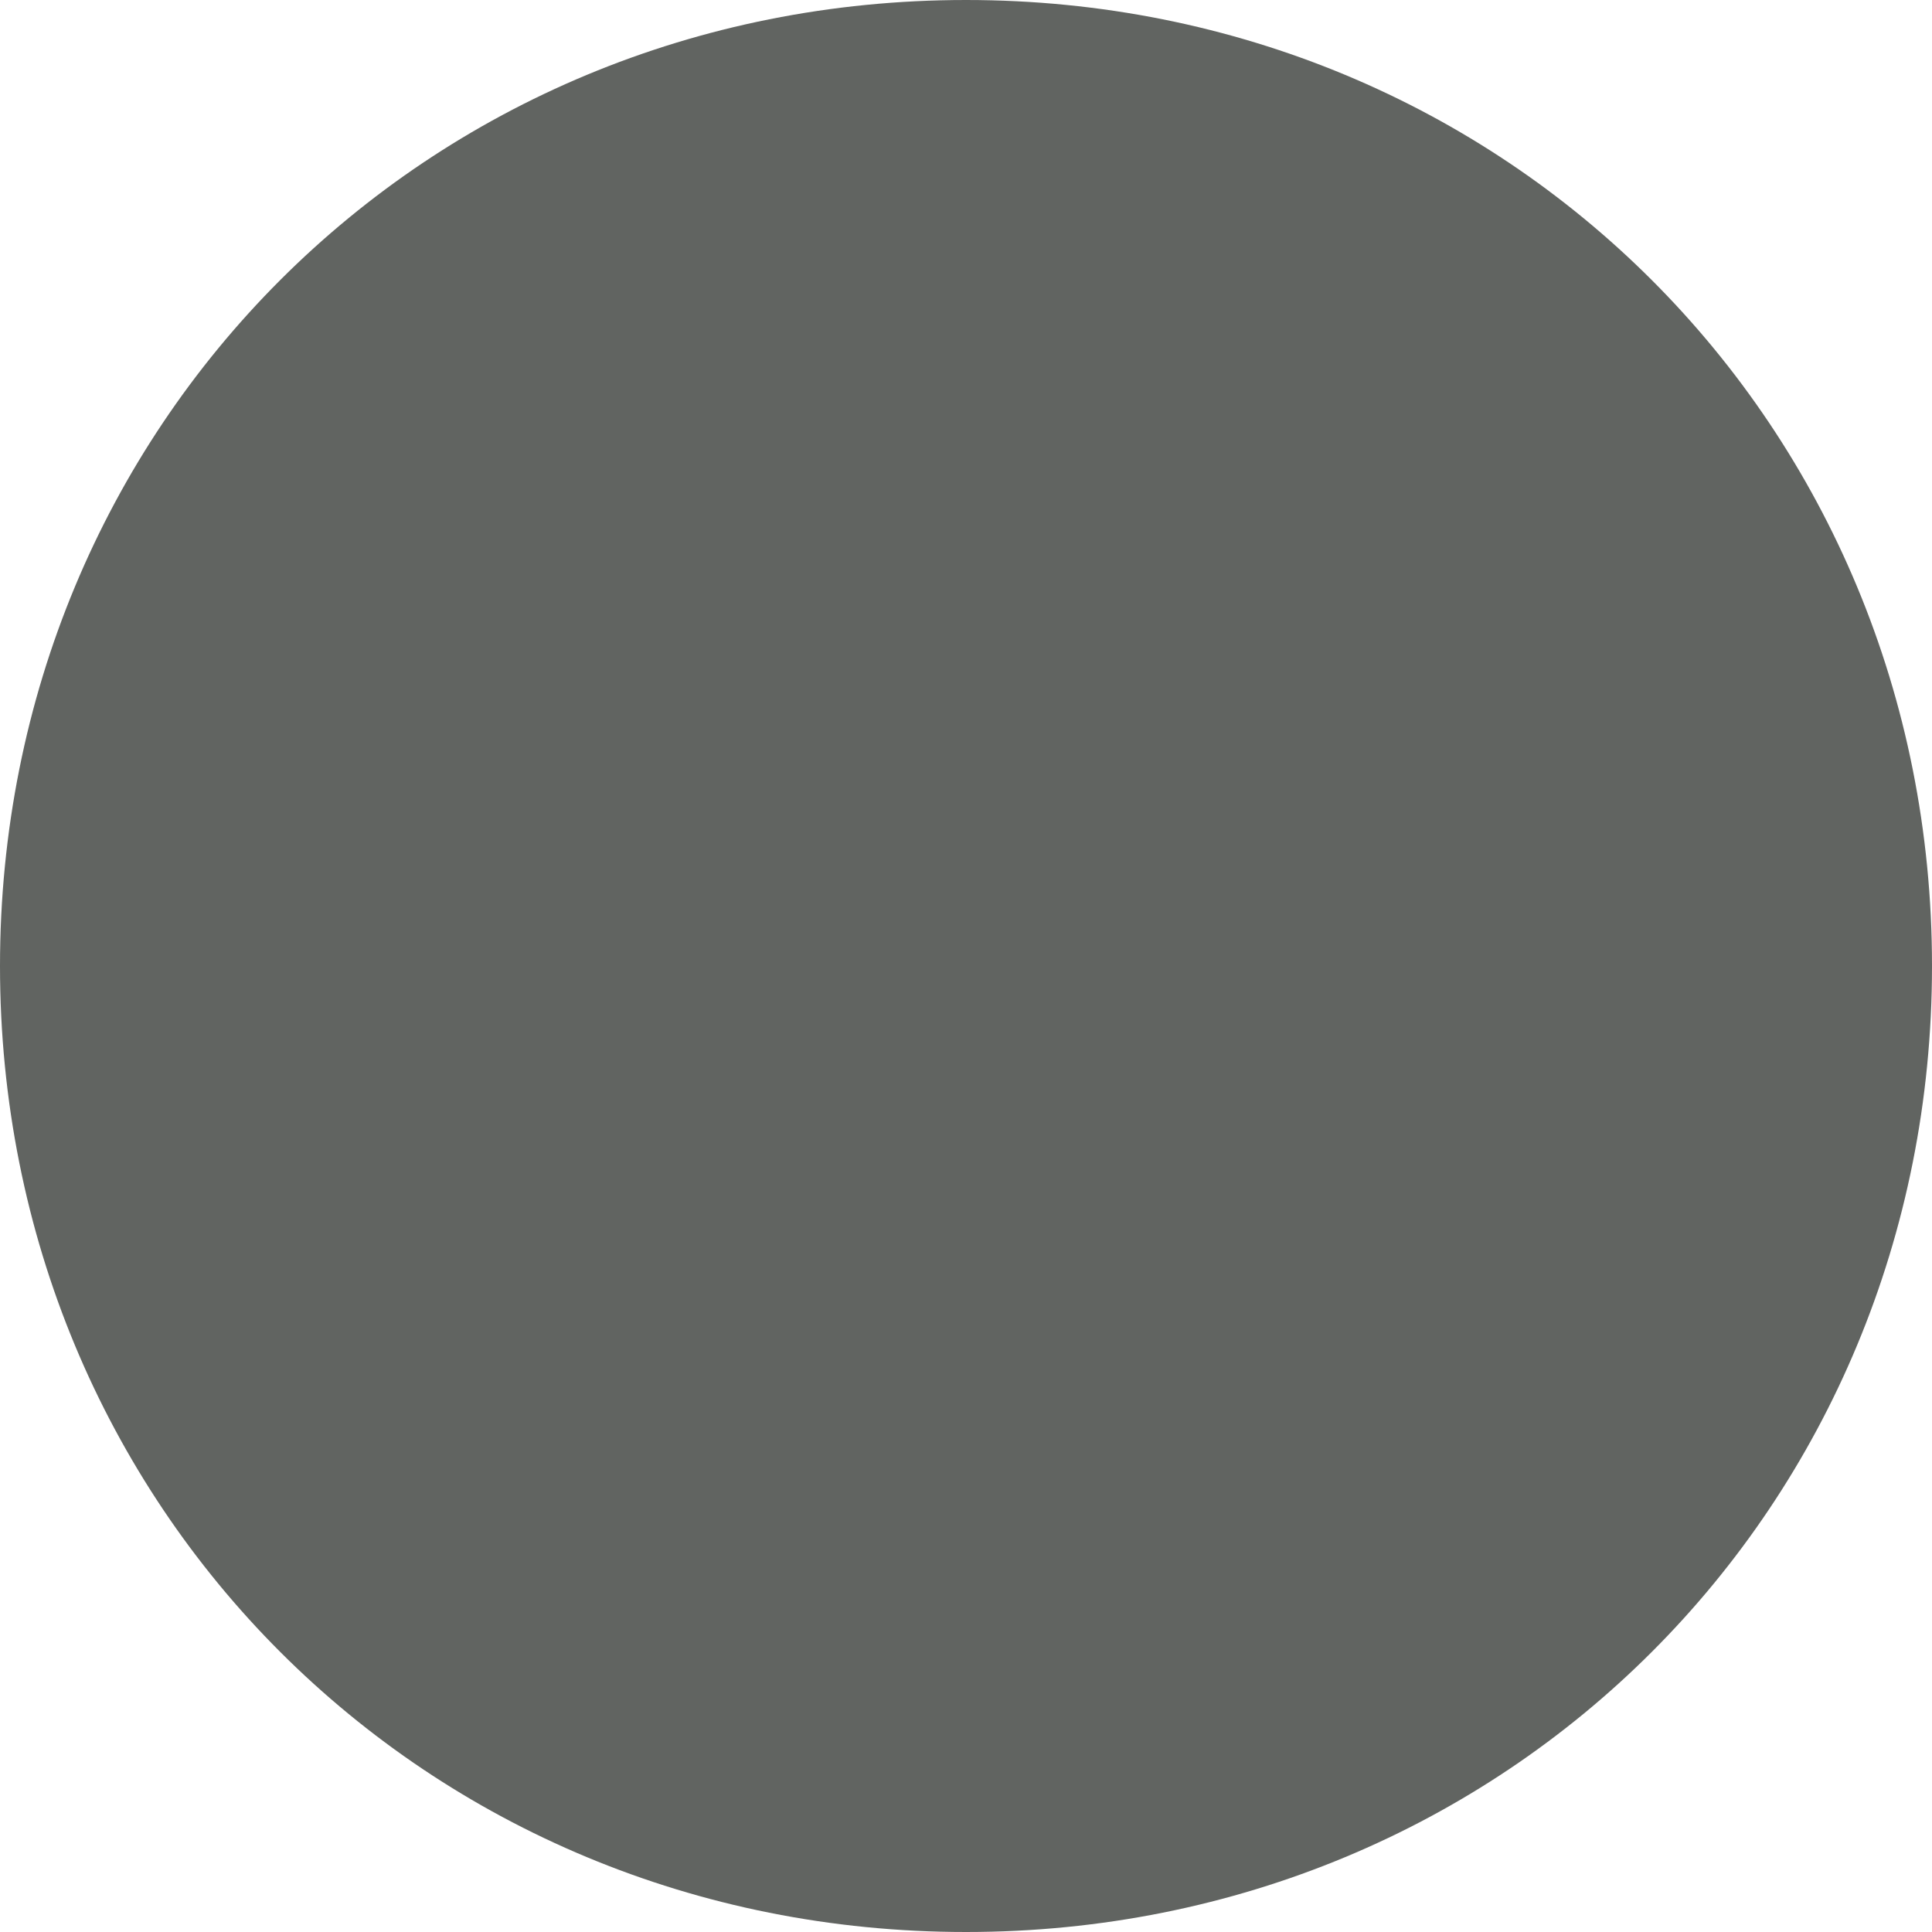
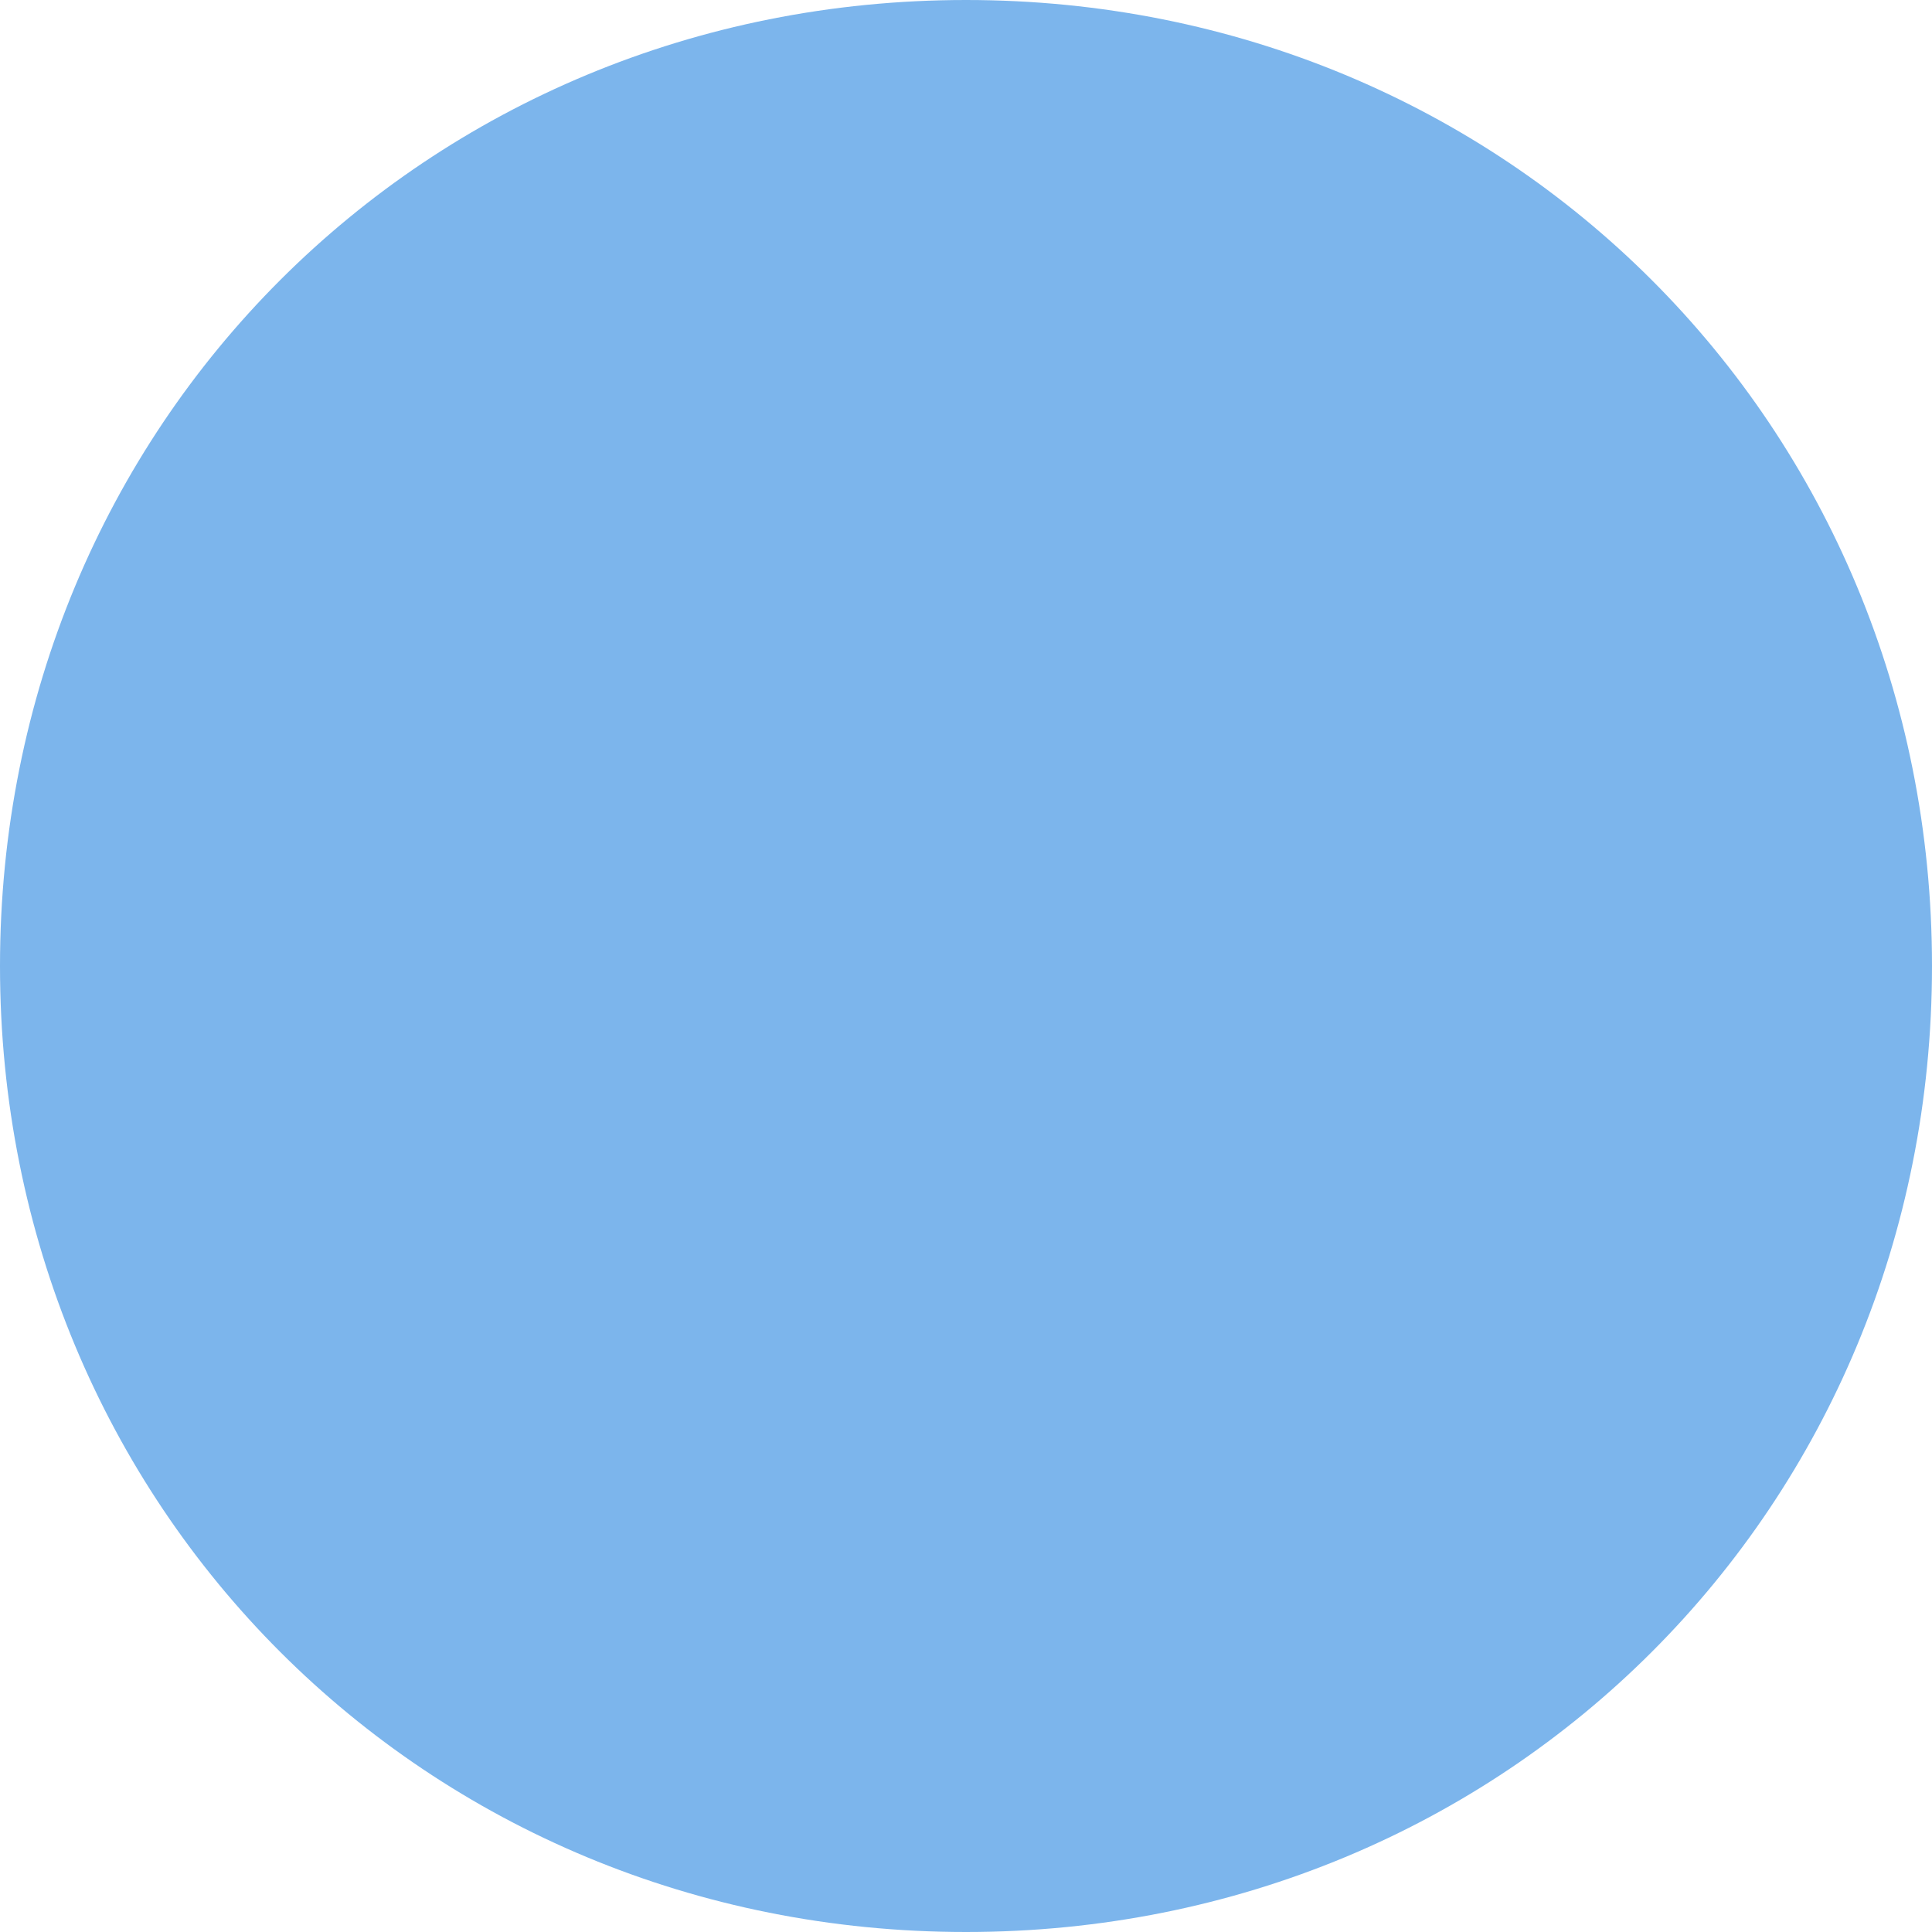
<svg xmlns="http://www.w3.org/2000/svg" version="1.1" width="10px" height="10px">
-   <g transform="matrix(1 0 0 1 -959 -570 )">
-     <path d="M 964 570  C 966.8 570  969 572.2  969 575  C 969 577.8  966.8 580  964 580  C 961.2 580  959 577.8  959 575  C 959 572.2  961.2 570  964 570  Z " fill-rule="nonzero" fill="#616461" stroke="none" />
+   <g transform="matrix(1 0 0 1 -500 -570 )">
+     <path d="M 505 570  C 507.8 570  510 572.2  510 575  C 510 577.8  507.8 580  505 580  C 502.2 580  500 577.8  500 575  C 500 572.2  502.2 570  505 570  Z " fill-rule="nonzero" fill="#7cb5ec" stroke="none" />
  </g>
</svg>
